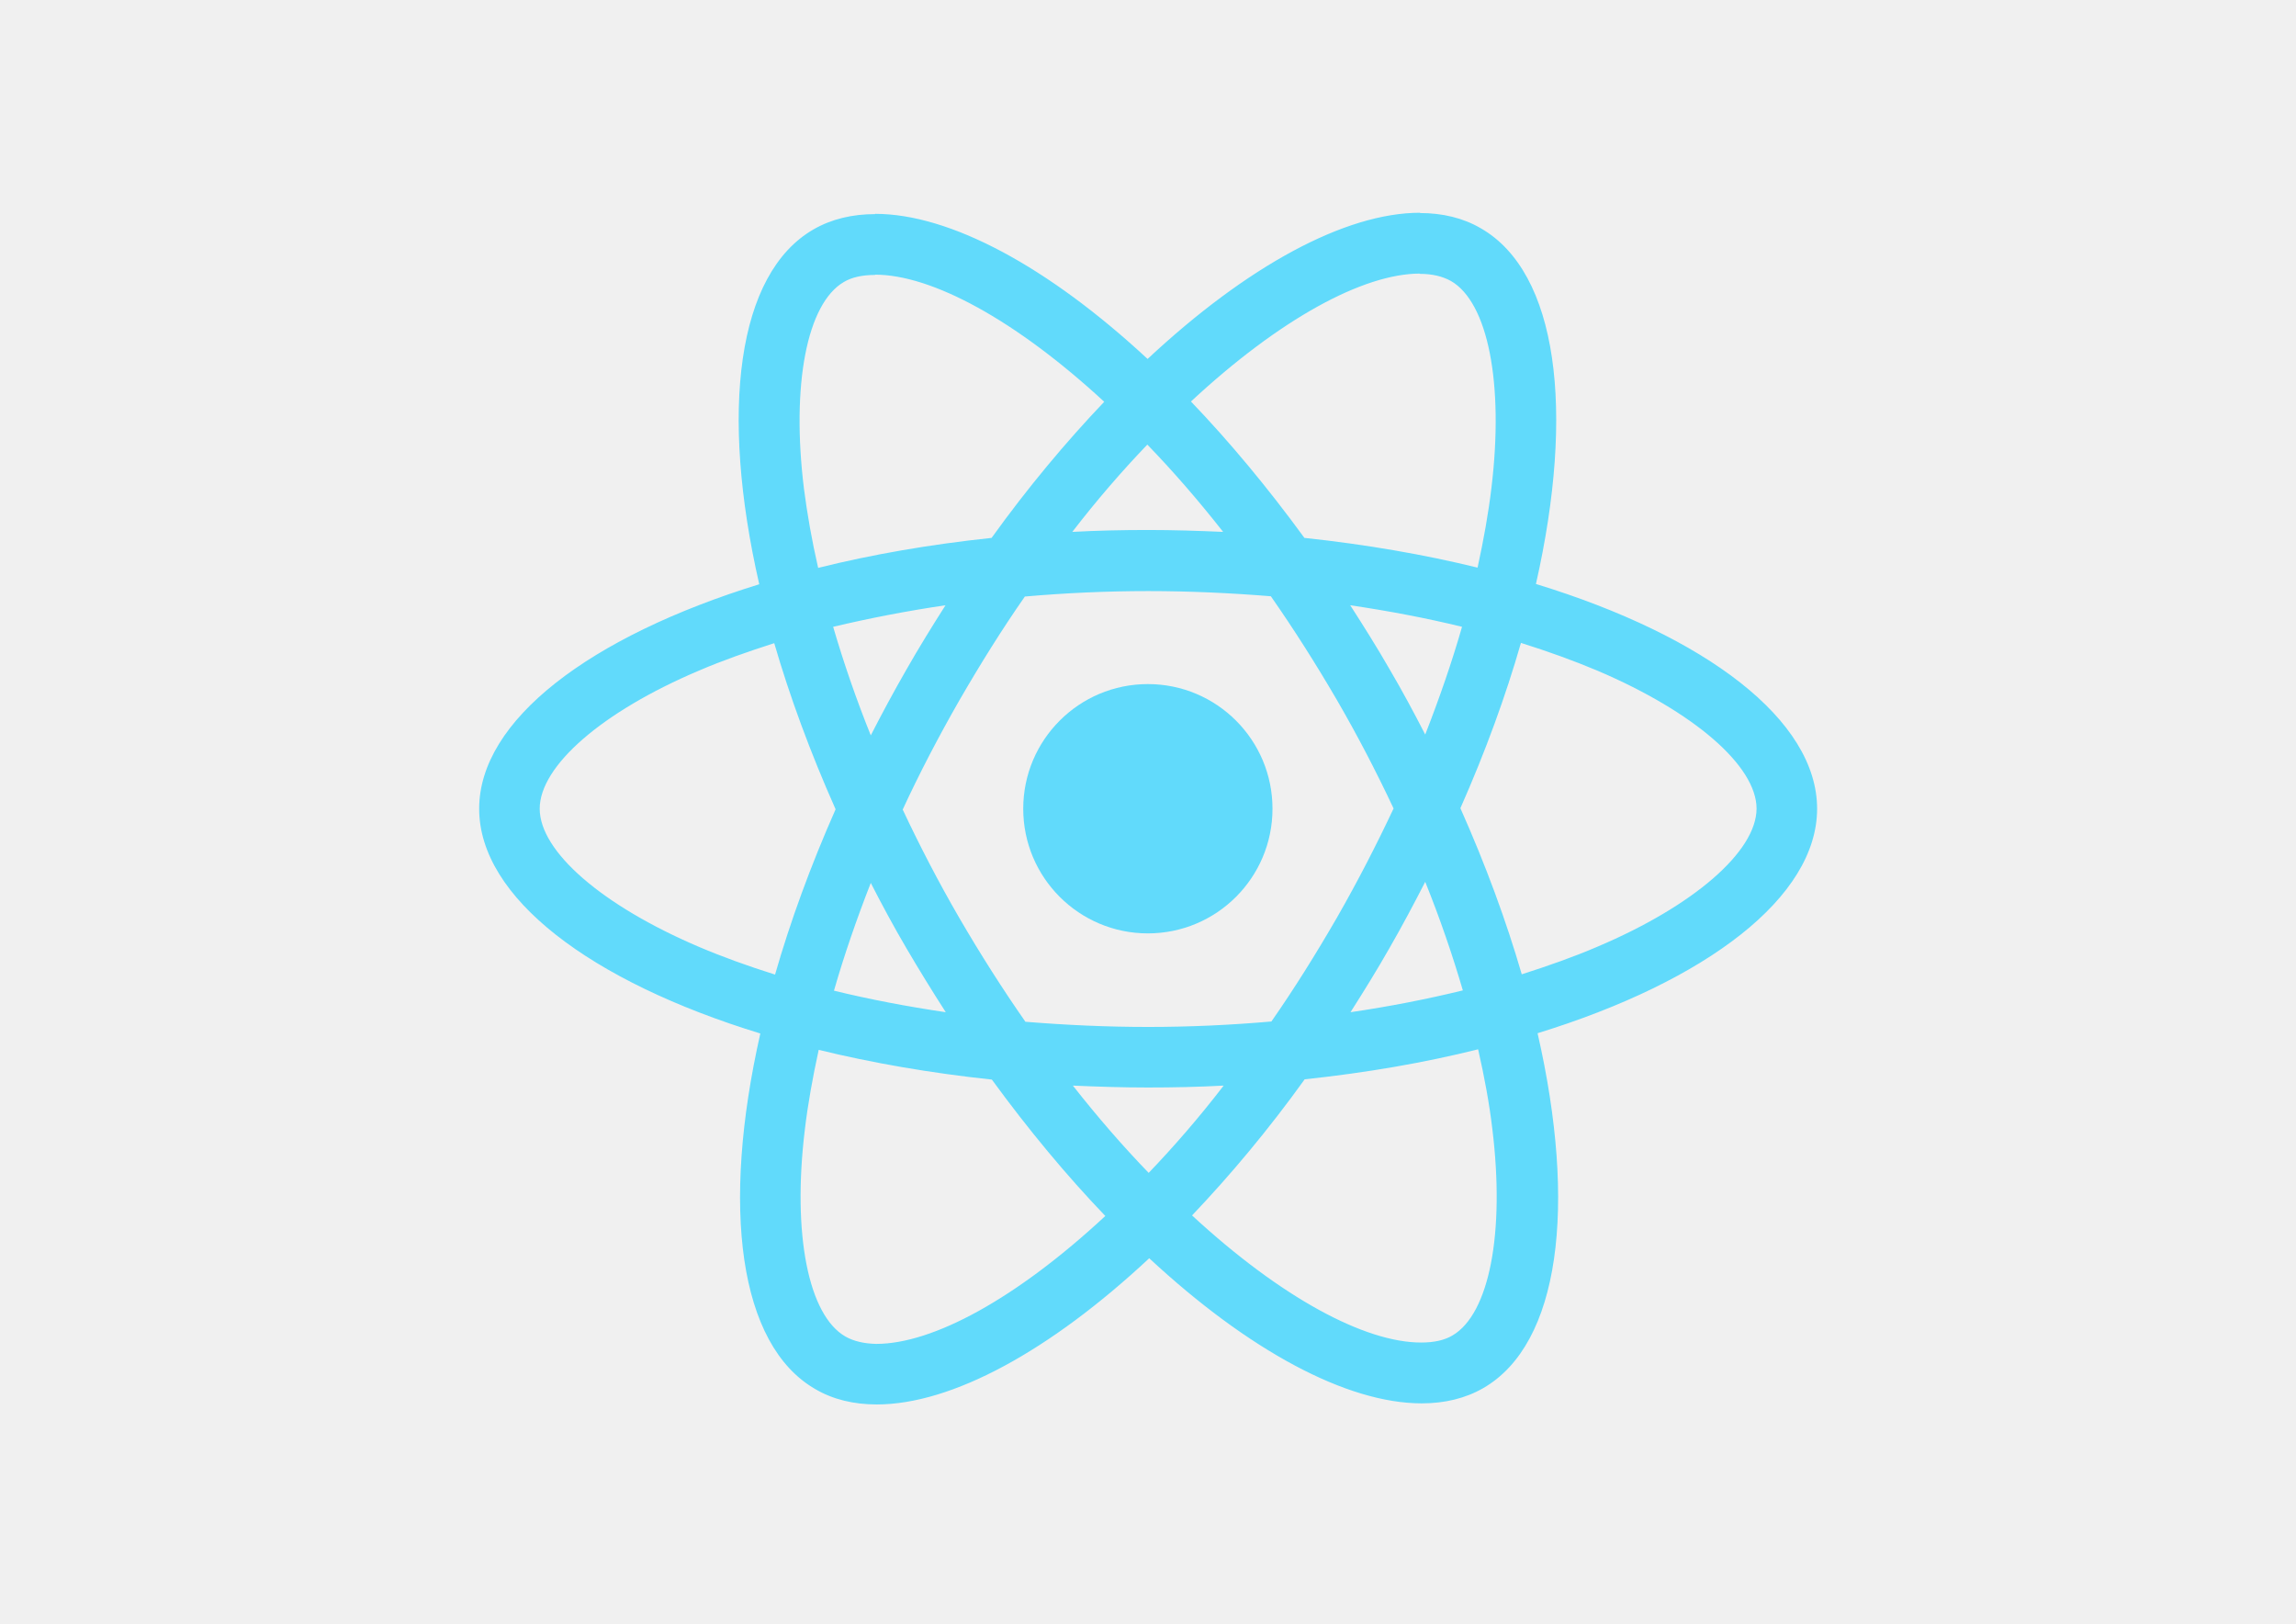
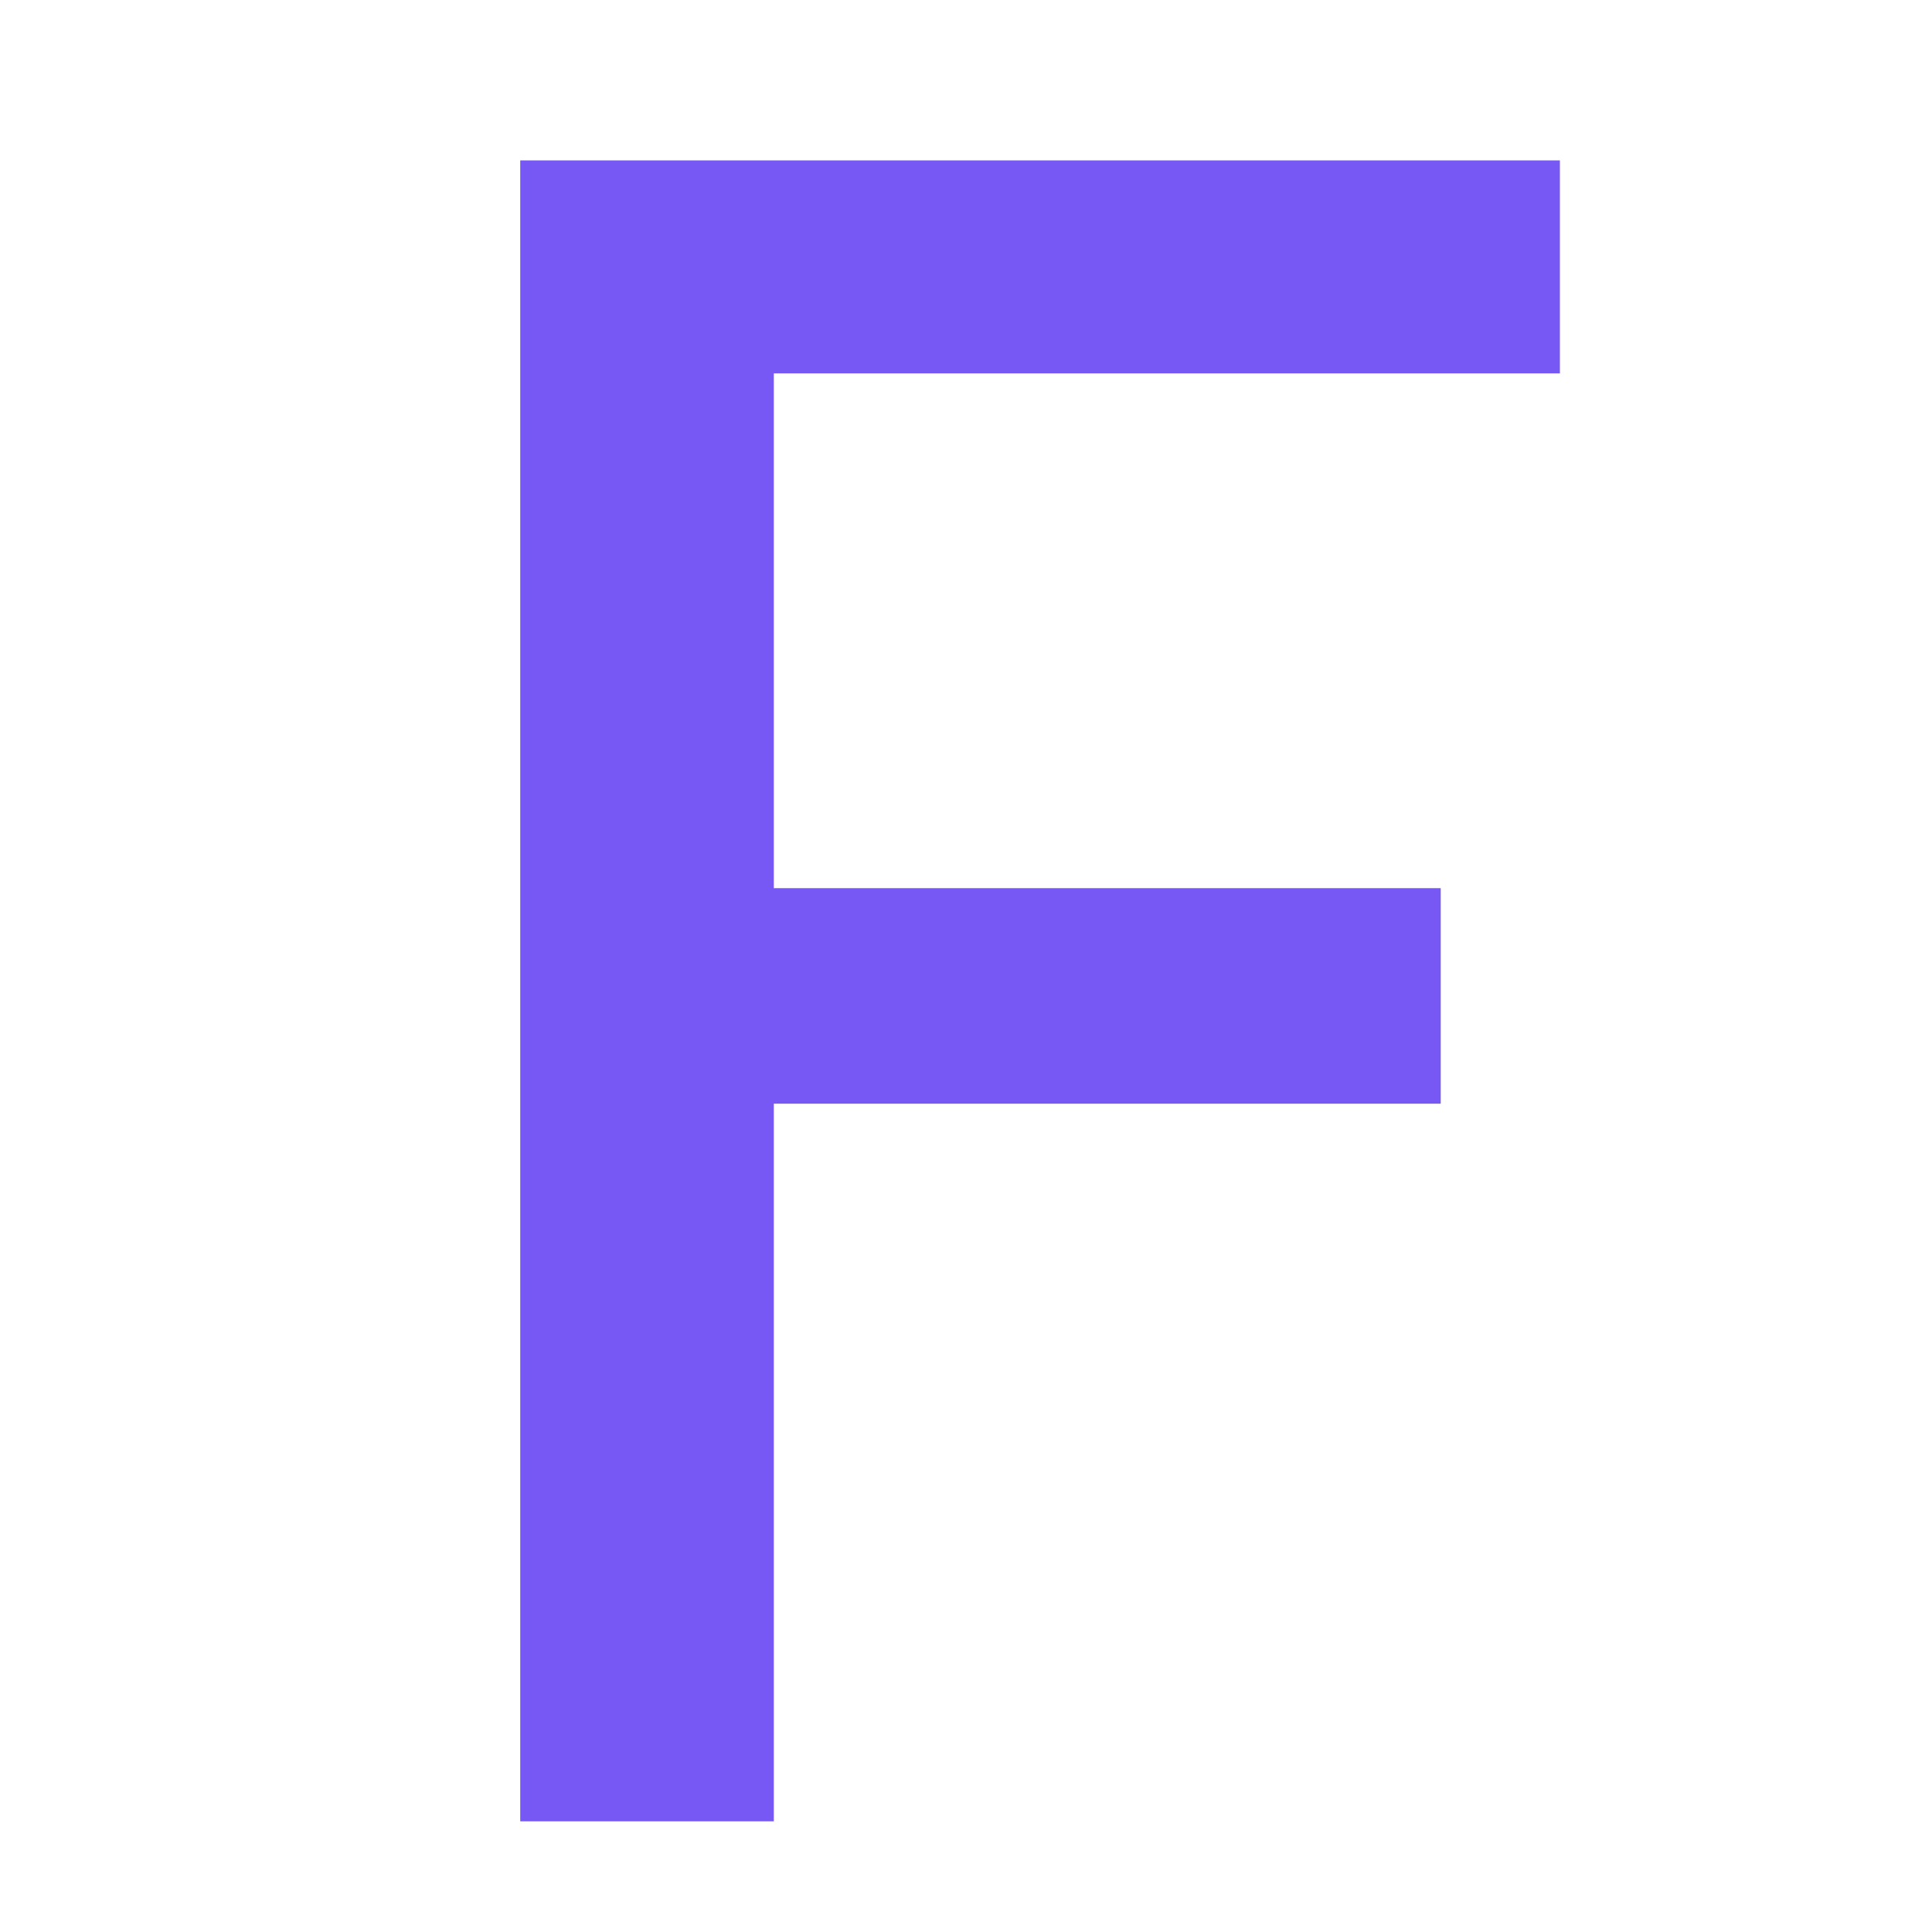
- <svg xmlns="http://www.w3.org/2000/svg" viewBox="0 0 841.9 595.3">
-   <g fill="#61DAFB">
-     <path d="M666.3 296.5c0-32.5-40.7-63.3-103.1-82.4 14.4-63.6 8-114.2-20.2-130.4-6.5-3.8-14.1-5.6-22.4-5.6v22.3c4.6 0 8.3.9 11.4 2.6 13.6 7.8 19.5 37.5 14.9 75.7-1.1 9.4-2.9 19.3-5.1 29.4-19.6-4.8-41-8.5-63.5-10.9-13.5-18.5-27.5-35.3-41.6-50 32.6-30.3 63.2-46.9 84-46.9V78c-27.5 0-63.5 19.6-99.9 53.6-36.4-33.8-72.4-53.2-99.9-53.2v22.3c20.7 0 51.4 16.5 84 46.6-14 14.7-28 31.4-41.3 49.9-22.6 2.4-44 6.1-63.6 11-2.3-10-4-19.7-5.2-29-4.7-38.2 1.1-67.9 14.6-75.8 3-1.8 6.9-2.6 11.5-2.6V78.5c-8.4 0-16 1.8-22.6 5.6-28.1 16.2-34.4 66.7-19.9 130.1-62.2 19.2-102.7 49.9-102.7 82.3 0 32.5 40.7 63.3 103.1 82.4-14.4 63.6-8 114.2 20.2 130.4 6.5 3.8 14.1 5.6 22.5 5.6 27.5 0 63.5-19.6 99.9-53.6 36.4 33.8 72.4 53.2 99.9 53.2 8.4 0 16-1.8 22.6-5.6 28.1-16.2 34.4-66.7 19.9-130.1 62-19.1 102.5-49.9 102.5-82.3zm-130.2-66.7c-3.7 12.9-8.3 26.2-13.5 39.5-4.1-8-8.4-16-13.1-24-4.6-8-9.5-15.8-14.4-23.4 14.2 2.1 27.9 4.7 41 7.9zm-45.8 106.5c-7.8 13.5-15.8 26.3-24.1 38.2-14.9 1.3-30 2-45.2 2-15.1 0-30.2-.7-45-1.9-8.3-11.9-16.4-24.6-24.2-38-7.6-13.1-14.5-26.4-20.8-39.8 6.2-13.4 13.2-26.8 20.7-39.9 7.8-13.5 15.8-26.3 24.1-38.2 14.9-1.3 30-2 45.2-2 15.1 0 30.2.7 45 1.9 8.3 11.9 16.4 24.6 24.2 38 7.6 13.1 14.5 26.4 20.8 39.8-6.3 13.4-13.2 26.8-20.7 39.9zm32.3-13c5.4 13.4 10 26.8 13.8 39.8-13.1 3.2-26.9 5.9-41.2 8 4.9-7.7 9.8-15.6 14.4-23.7 4.6-8 8.9-16.1 13-24.1zM421.2 430c-9.3-9.6-18.6-20.3-27.8-32 9 .4 18.2.7 27.5.7 9.4 0 18.7-.2 27.8-.7-9 11.7-18.3 22.4-27.5 32zm-74.4-58.9c-14.2-2.1-27.9-4.7-41-7.9 3.7-12.9 8.3-26.2 13.5-39.5 4.1 8 8.4 16 13.1 24 4.7 8 9.5 15.8 14.4 23.4zM420.7 163c9.3 9.6 18.6 20.3 27.8 32-9-.4-18.2-.7-27.5-.7-9.4 0-18.7.2-27.8.7 9-11.7 18.3-22.4 27.5-32zm-74 58.9c-4.9 7.7-9.8 15.6-14.4 23.7-4.6 8-8.9 16-13 24-5.4-13.4-10-26.8-13.8-39.8 13.1-3.1 26.9-5.8 41.2-7.9zm-90.5 125.2c-35.4-15.1-58.3-34.9-58.3-50.6 0-15.7 22.9-35.6 58.3-50.6 8.6-3.7 18-7 27.7-10.1 5.7 19.6 13.2 40 22.5 60.9-9.2 20.8-16.6 41.1-22.2 60.6-9.9-3.1-19.3-6.5-28-10.2zM310 490c-13.6-7.8-19.5-37.5-14.9-75.7 1.1-9.4 2.9-19.3 5.1-29.4 19.6 4.8 41 8.5 63.5 10.9 13.5 18.5 27.5 35.3 41.6 50-32.6 30.3-63.2 46.9-84 46.9-4.5-.1-8.3-1-11.3-2.7zm237.2-76.2c4.7 38.2-1.1 67.9-14.6 75.8-3 1.8-6.9 2.6-11.5 2.6-20.7 0-51.4-16.5-84-46.6 14-14.7 28-31.4 41.3-49.9 22.6-2.4 44-6.1 63.6-11 2.3 10.1 4.1 19.8 5.2 29.1zm38.5-66.7c-8.6 3.7-18 7-27.7 10.1-5.7-19.6-13.2-40-22.5-60.9 9.2-20.8 16.6-41.1 22.2-60.6 9.9 3.1 19.3 6.5 28.1 10.2 35.4 15.1 58.3 34.9 58.3 50.6-.1 15.7-23 35.6-58.4 50.6zM320.8 78.4z" />
-     <circle cx="420.9" cy="296.5" r="45.7" />
-     <path d="M520.5 78.1z" />
+ <svg xmlns="http://www.w3.org/2000/svg" width="192" height="192" viewBox="0 0 192 192" fill="none">
+   <g clip-path="url(#clip0)">
+     <rect width="192" height="192" fill="white" />
+     <path d="M51.701 181V15.94H155.021V37.108H76.901V88.264H143.177V109.684H76.901V181H51.701Z" fill="#7758F4" />
  </g>
+   <defs>
+     <clipPath id="clip0">
+       <rect width="192" height="192" fill="white" />
+     </clipPath>
+   </defs>
</svg>
